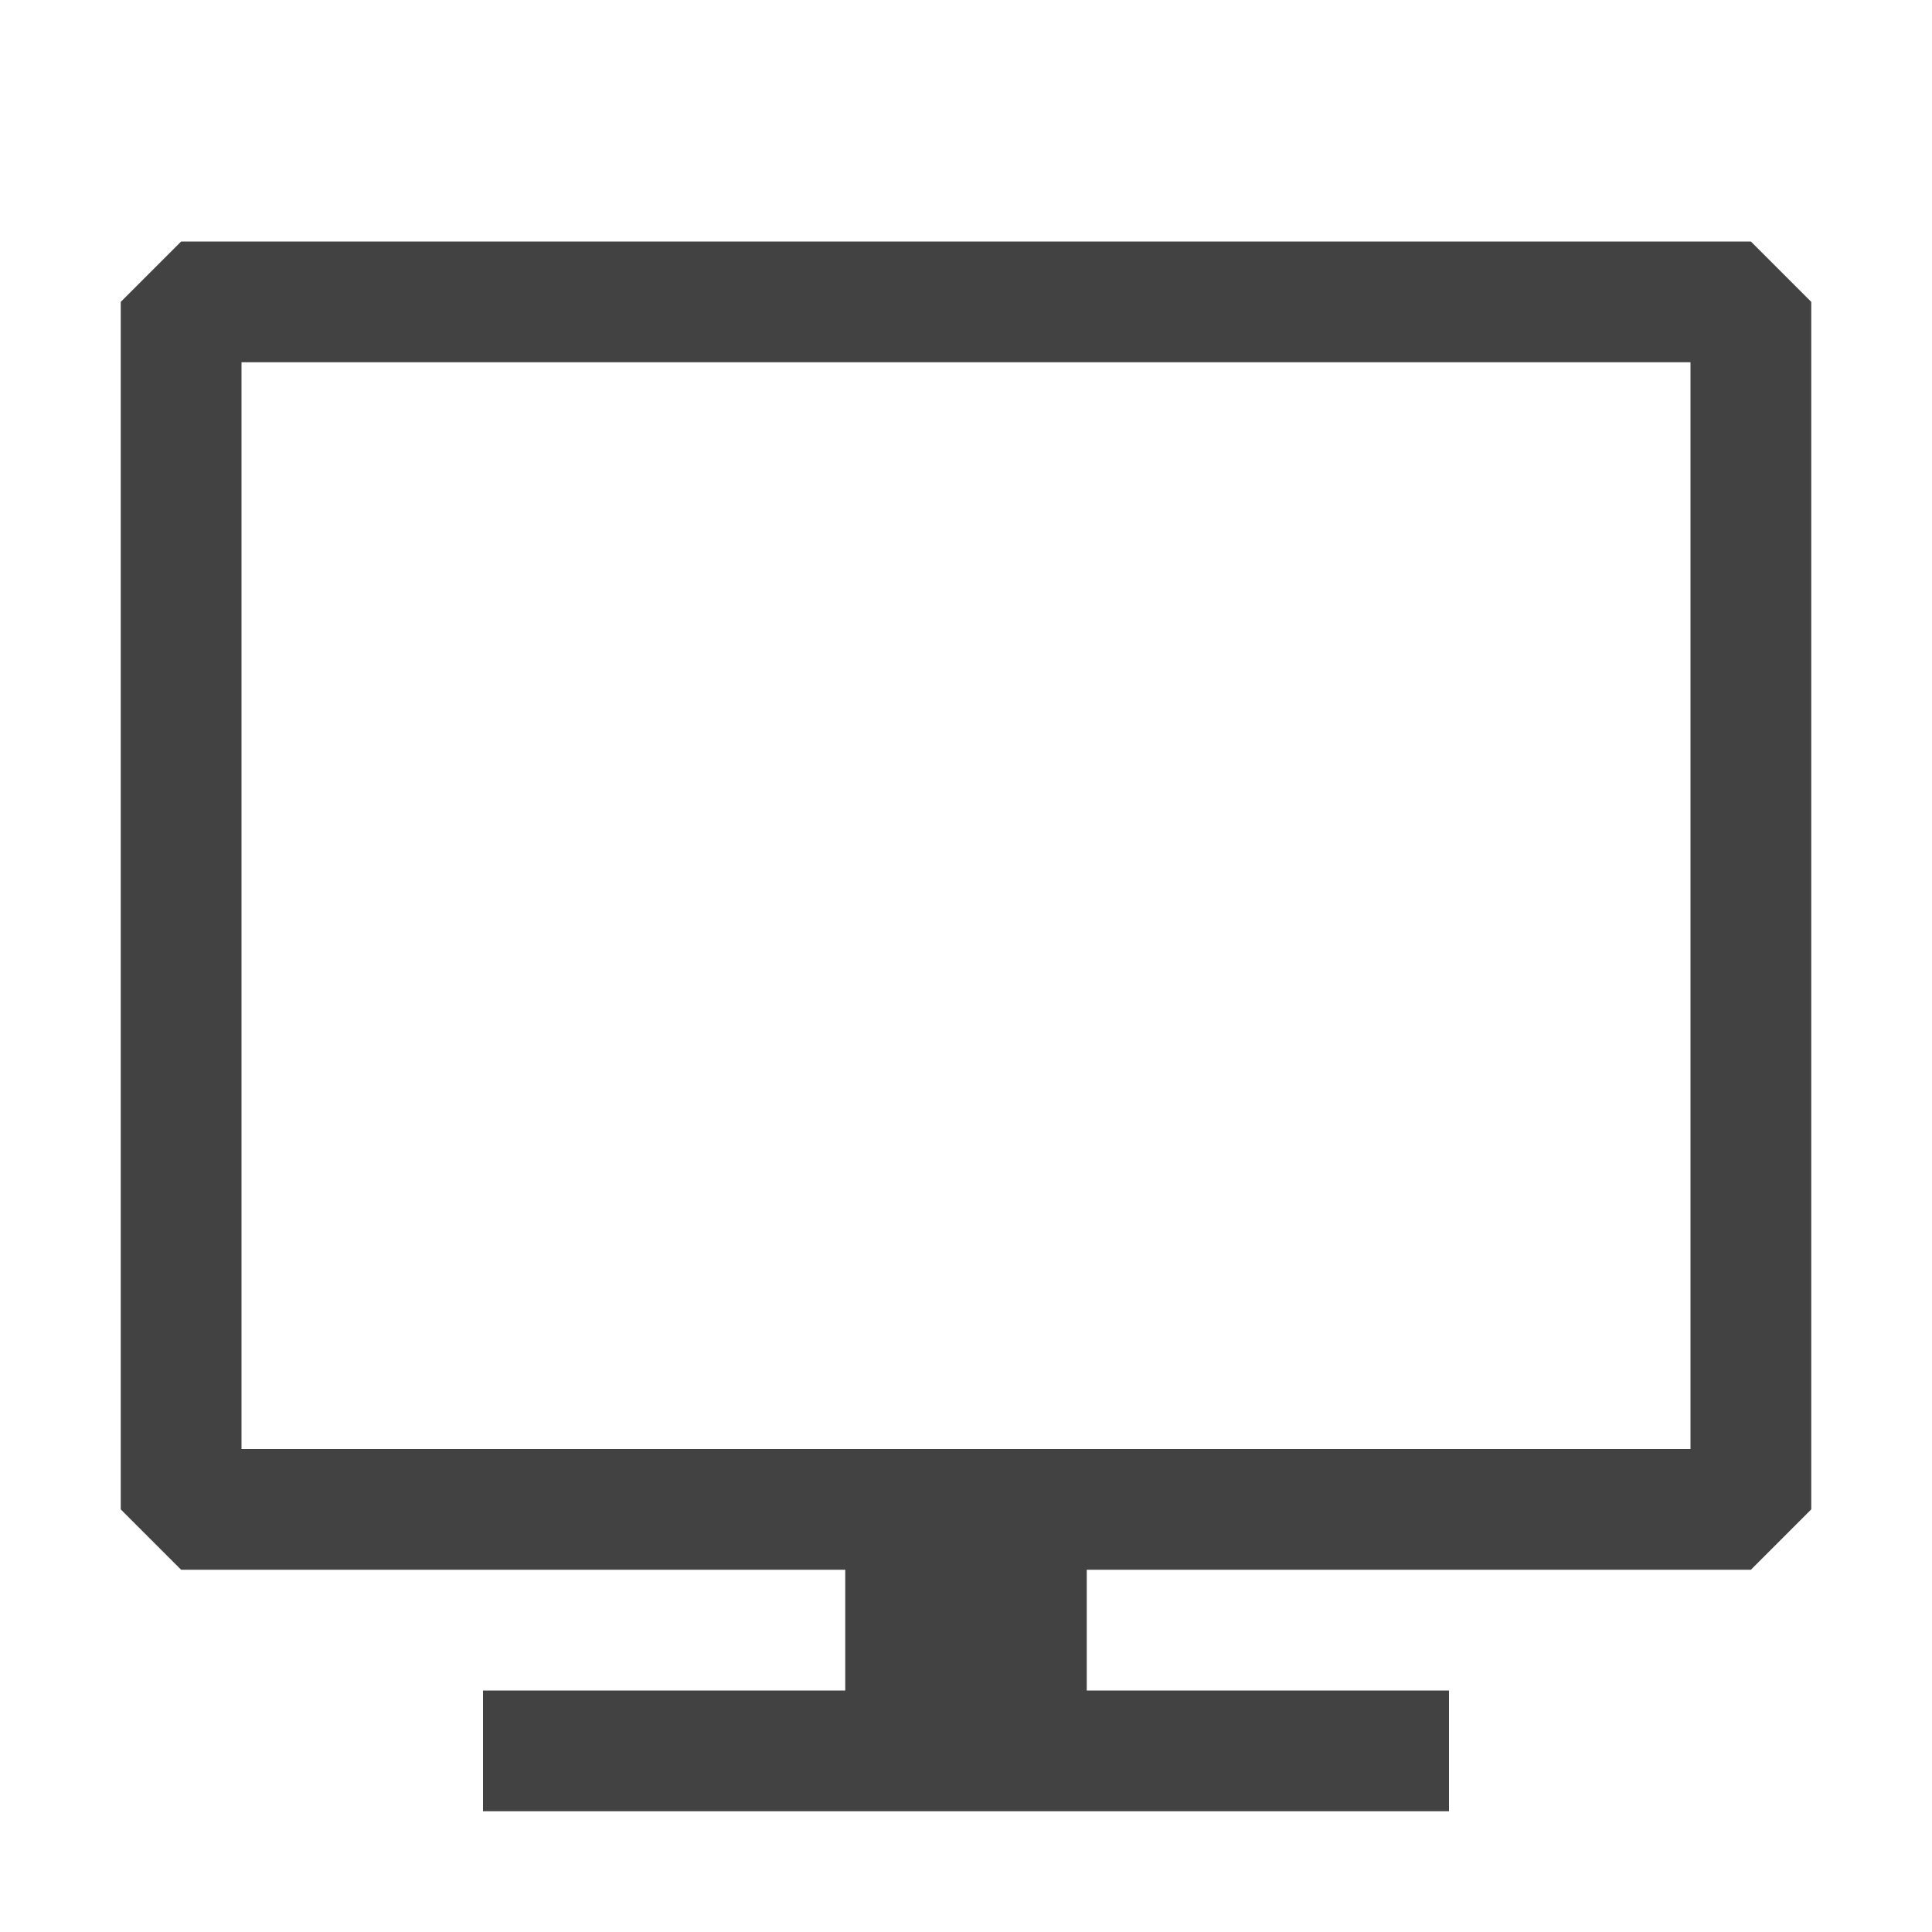
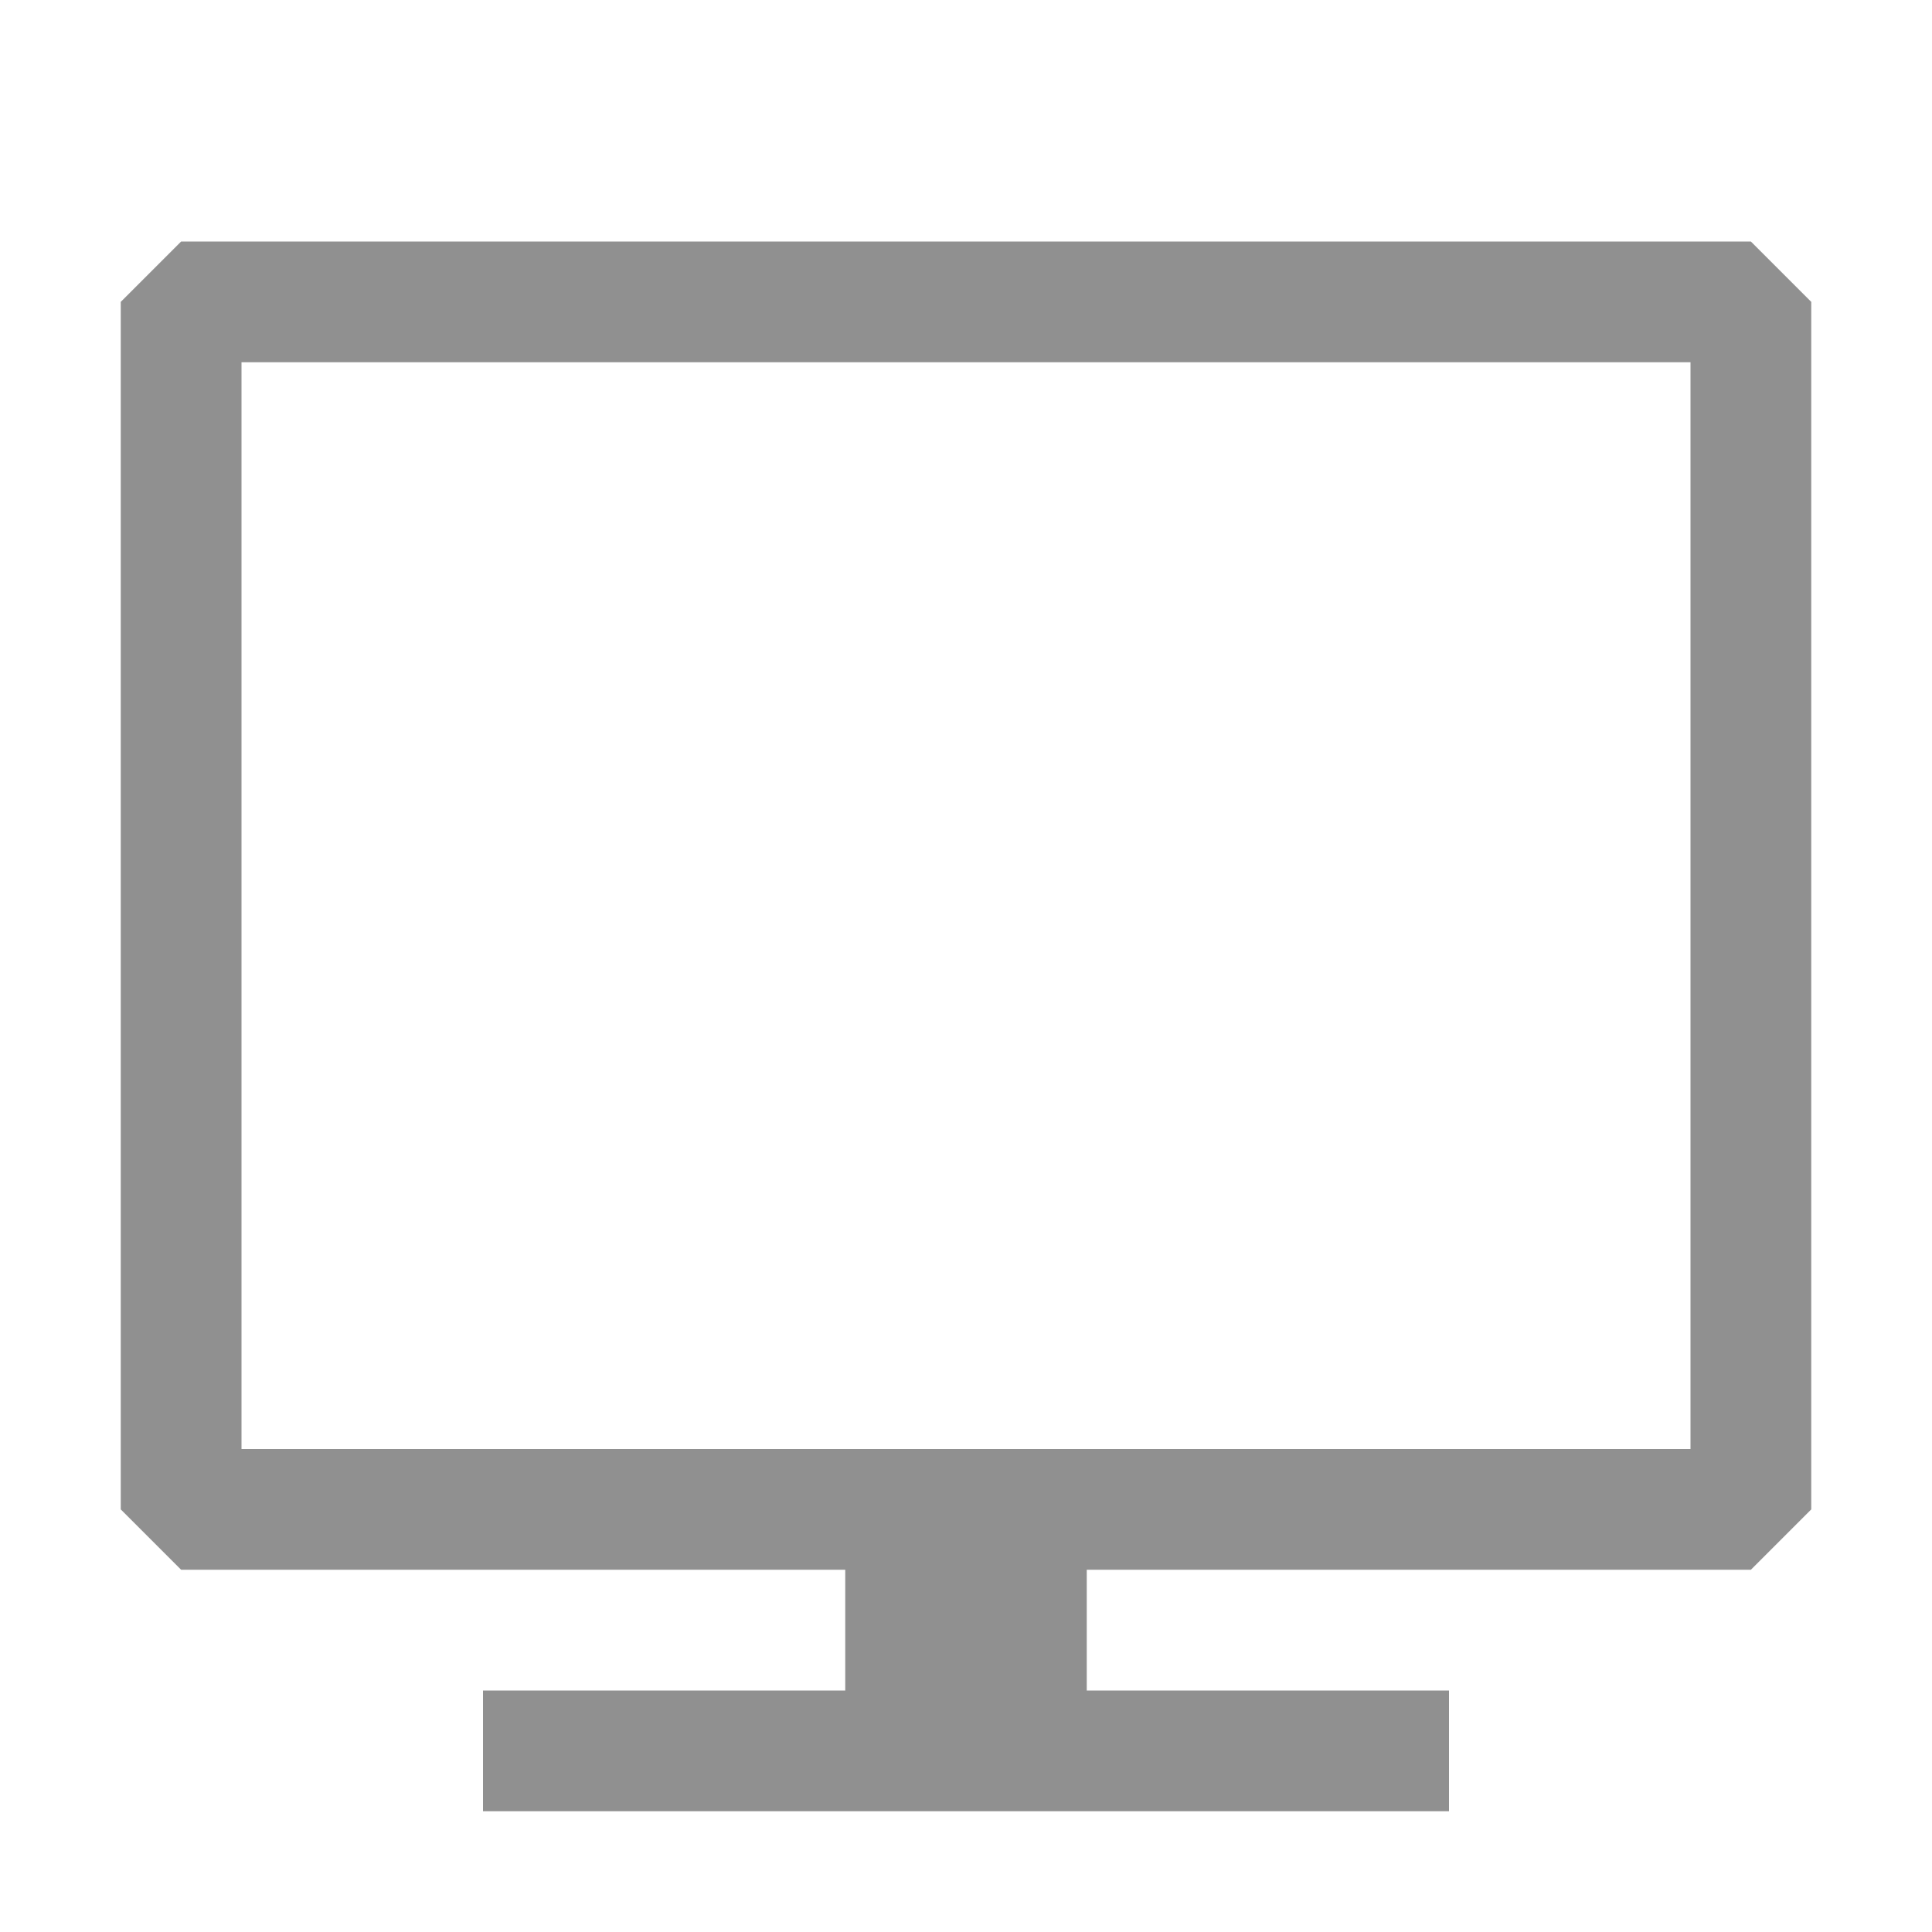
- <svg xmlns="http://www.w3.org/2000/svg" width="16" height="16" viewBox="0 0 16 16" fill="none">
-   <path fill-rule="evenodd" clip-rule="evenodd" d="M14.5 2H1.5L1 2.5V12.5L1.5 13H7V14H4V15H12V14H9V13H14.5L15 12.5V2.5L14.5 2ZM14 12H2V3H14V12Z" fill="#424242" />
+ <svg xmlns="http://www.w3.org/2000/svg" width="16" height="16" viewBox="0 0 16 16" fill="#909090">
+   <path fill-rule="evenodd" clip-rule="evenodd" d="M14.5 2H1.5L1 2.5V12.5L1.5 13H7V14H4V15H12V14H9V13H14.5L15 12.5V2.5L14.5 2ZM14 12H2V3H14V12Z" fill="#909090" />
</svg>
